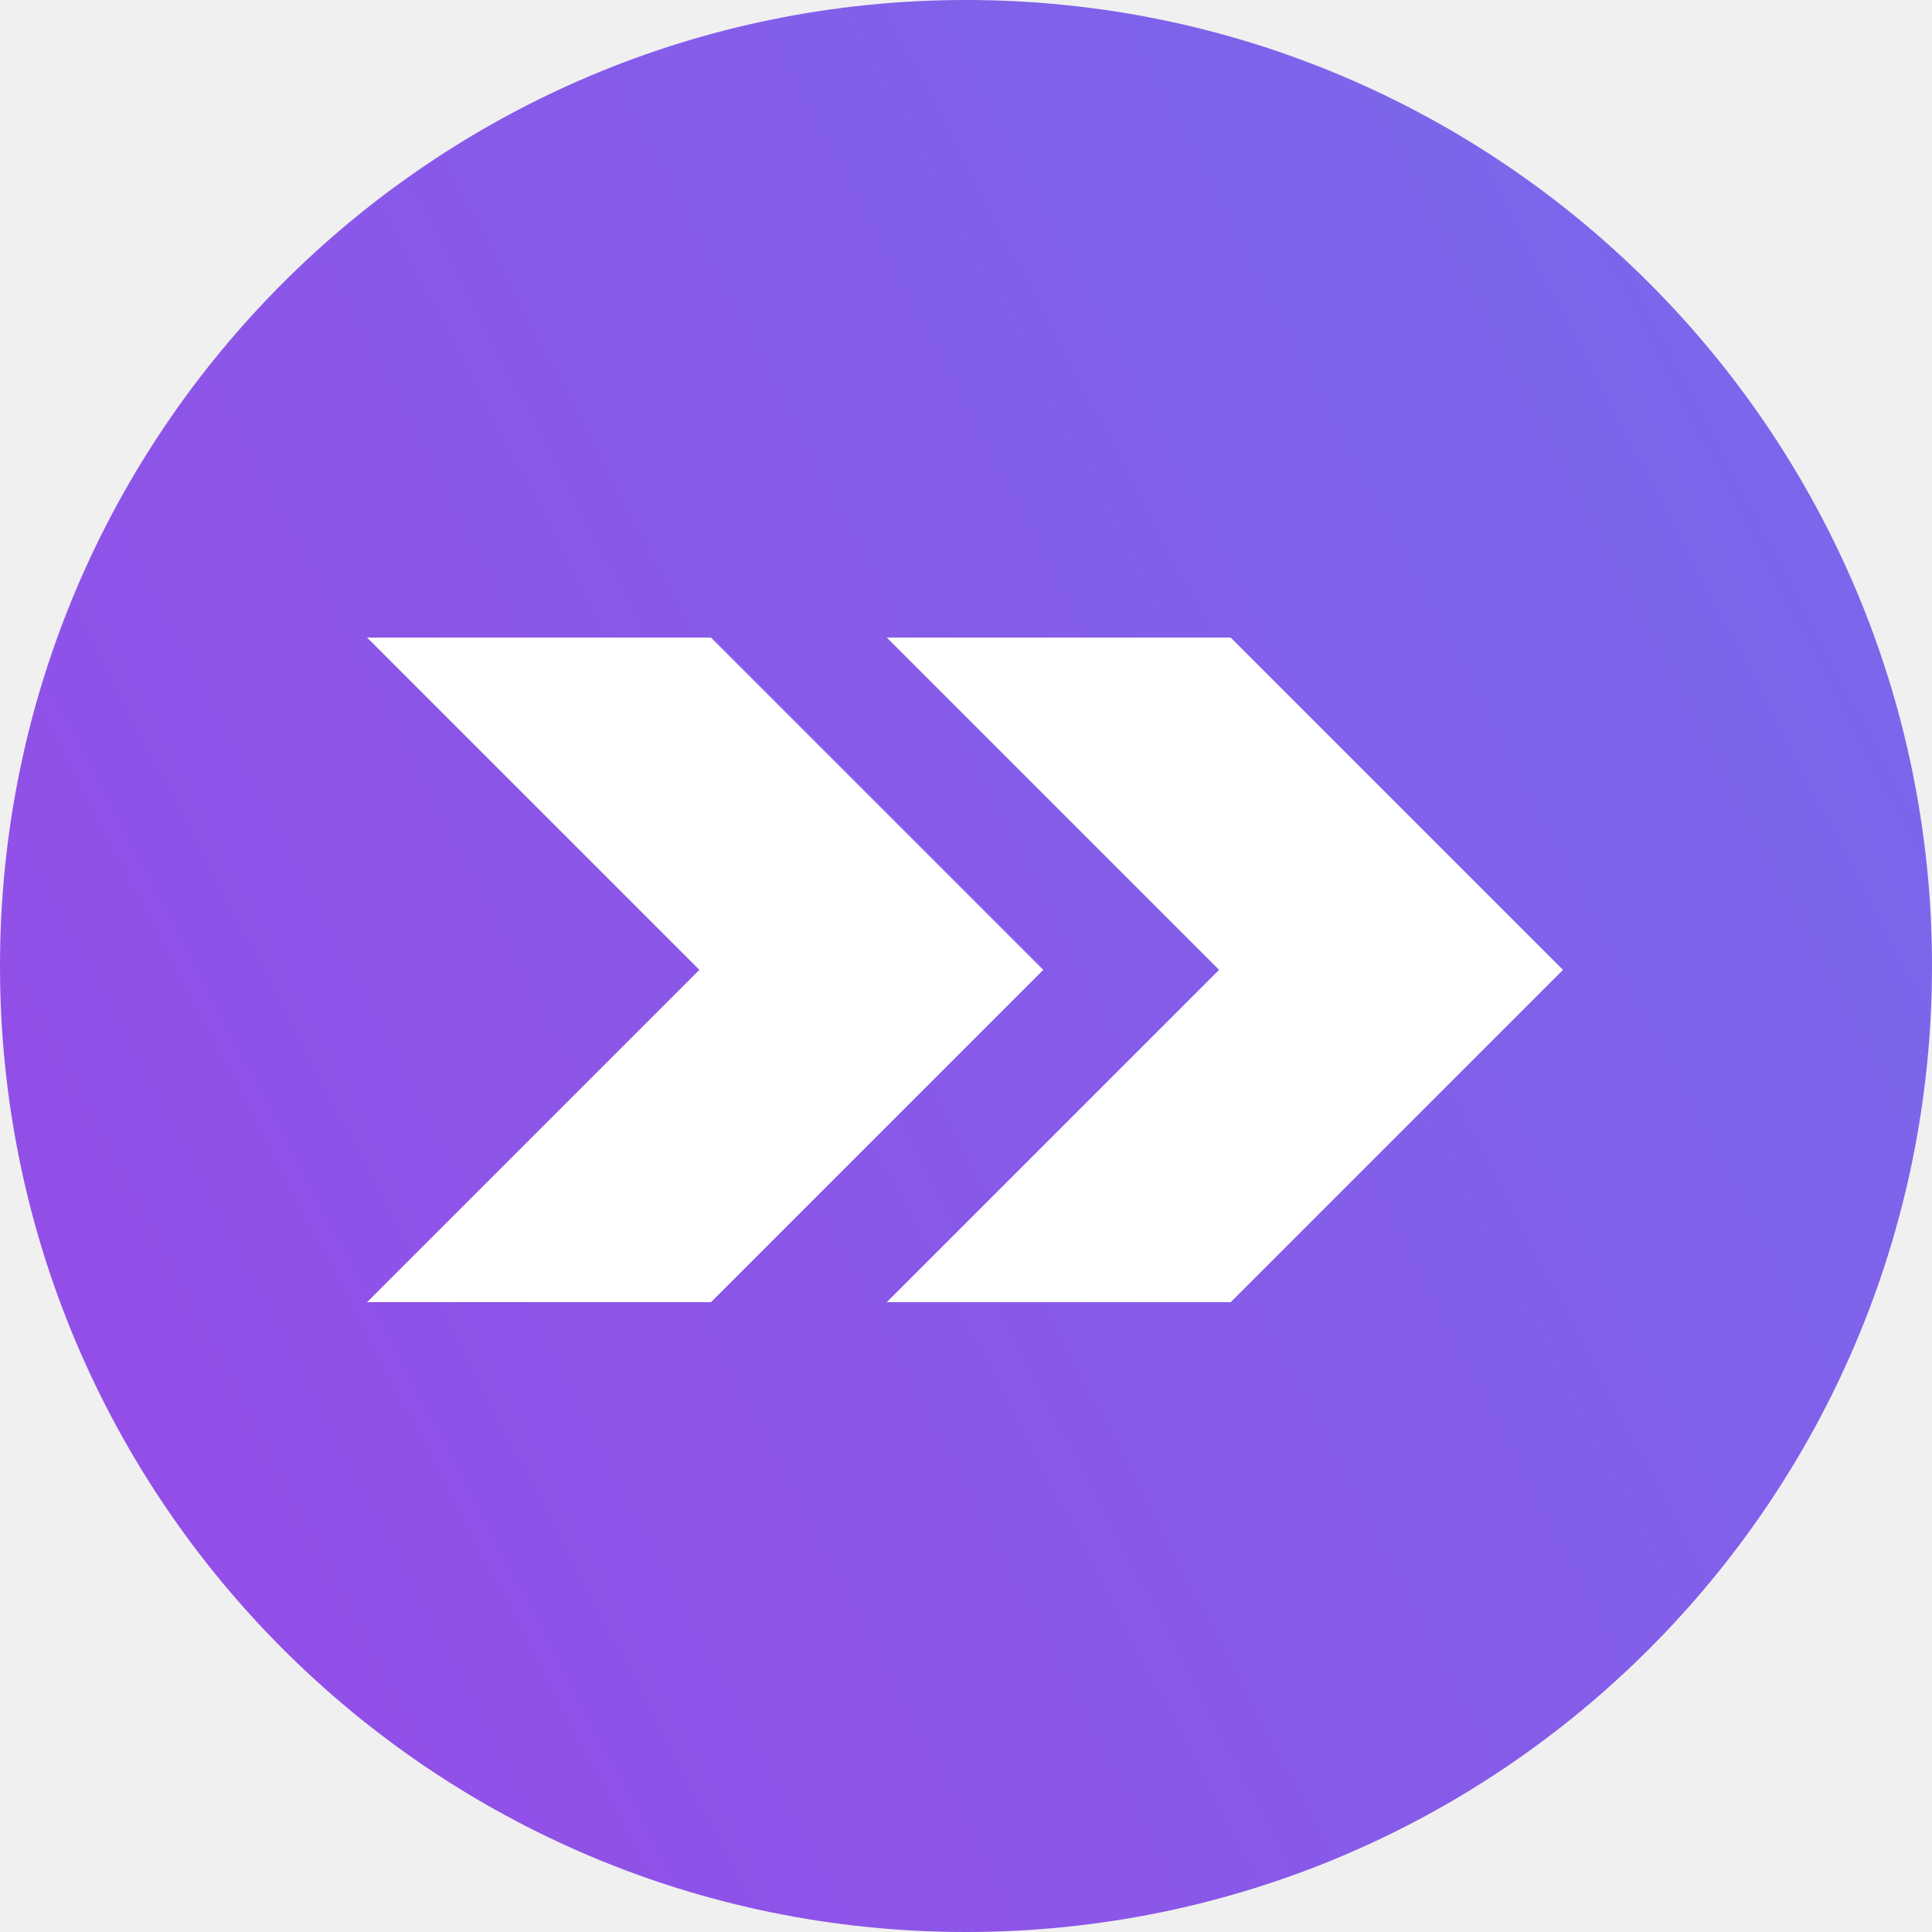
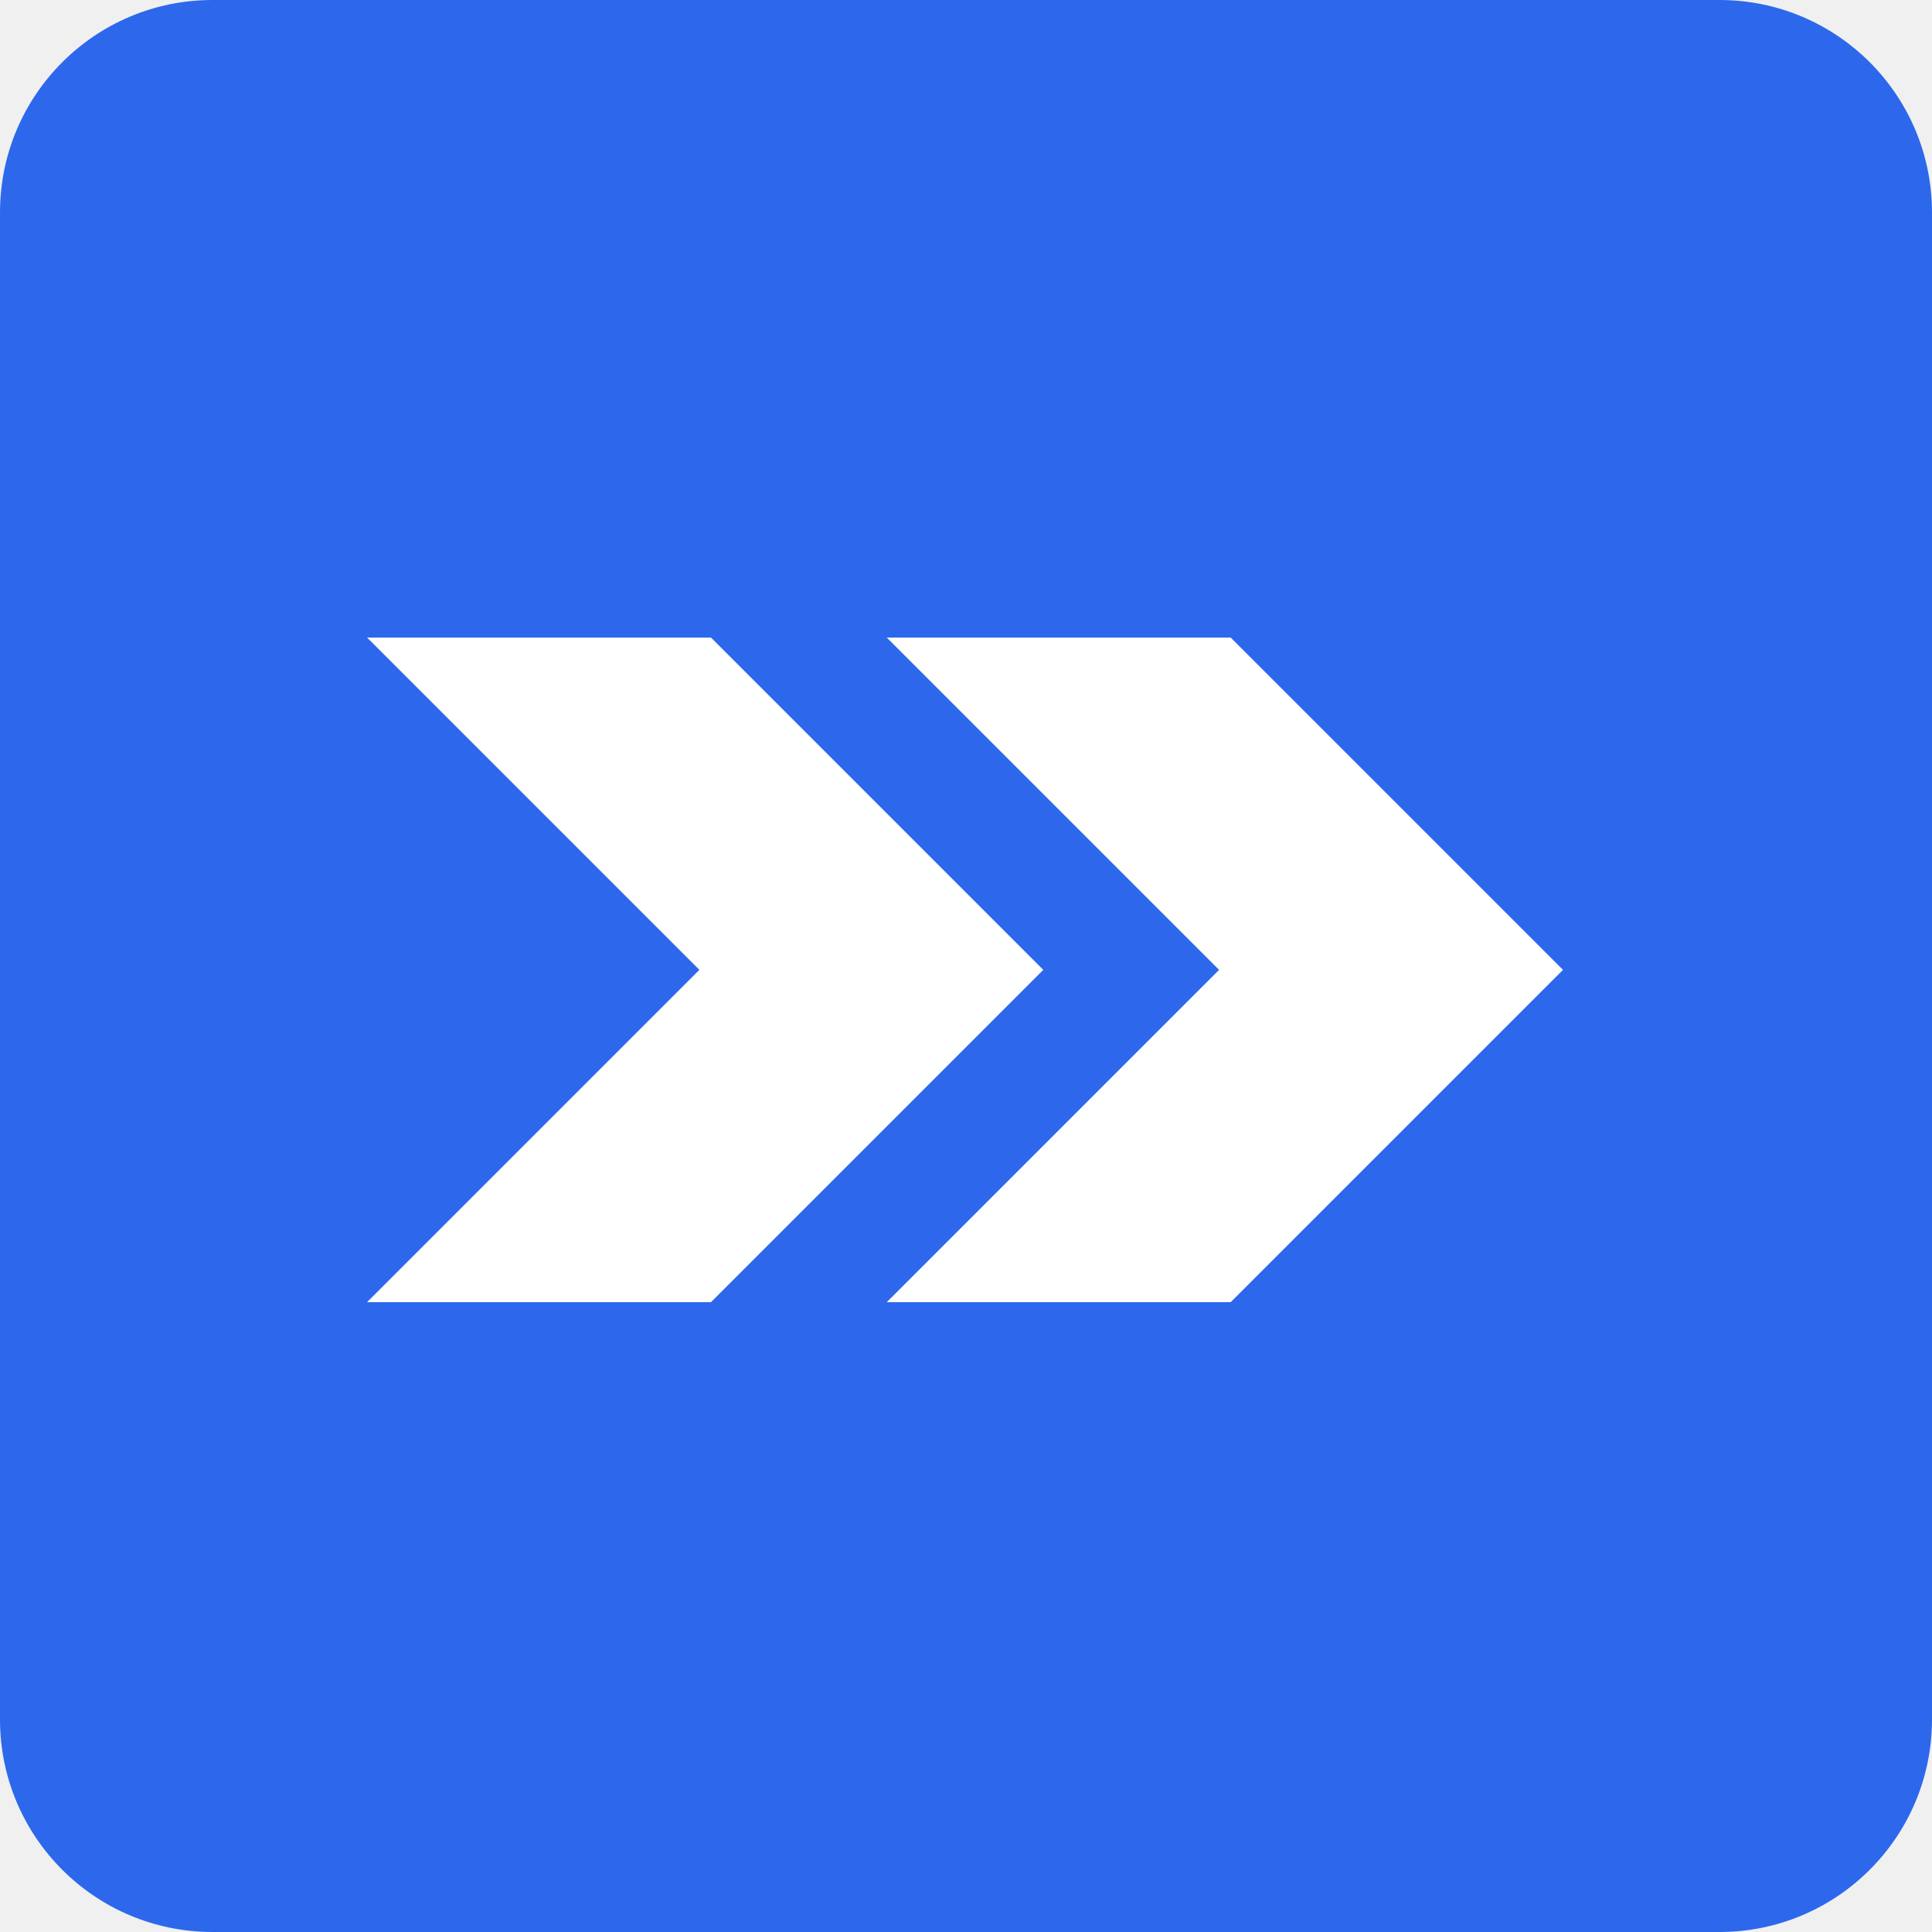
<svg xmlns="http://www.w3.org/2000/svg" width="50" height="50" viewBox="0 0 500 500" fill="none">
-   <rect width="500" height="500" rx="250" fill="url(#paint0_linear)" />
+   <rect width="500" height="500" rx="55" fill="#2D68EC" />
  <path d="M184 165H95L181 251L95 337H184L270 251L184 165Z" fill="white" />
  <path d="M318.5 165H229.5L315.5 251L229.5 337H318.5L404.5 251L318.5 165Z" fill="white" />
-   <defs>
-     <linearGradient id="paint0_linear" x1="35" y1="377.5" x2="632.5" y2="65" gradientUnits="userSpaceOnUse">
-       <stop stop-color="#934EE7" />
-       <stop offset="1" stop-color="#7270EC" />
-     </linearGradient>
-   </defs>
</svg>
